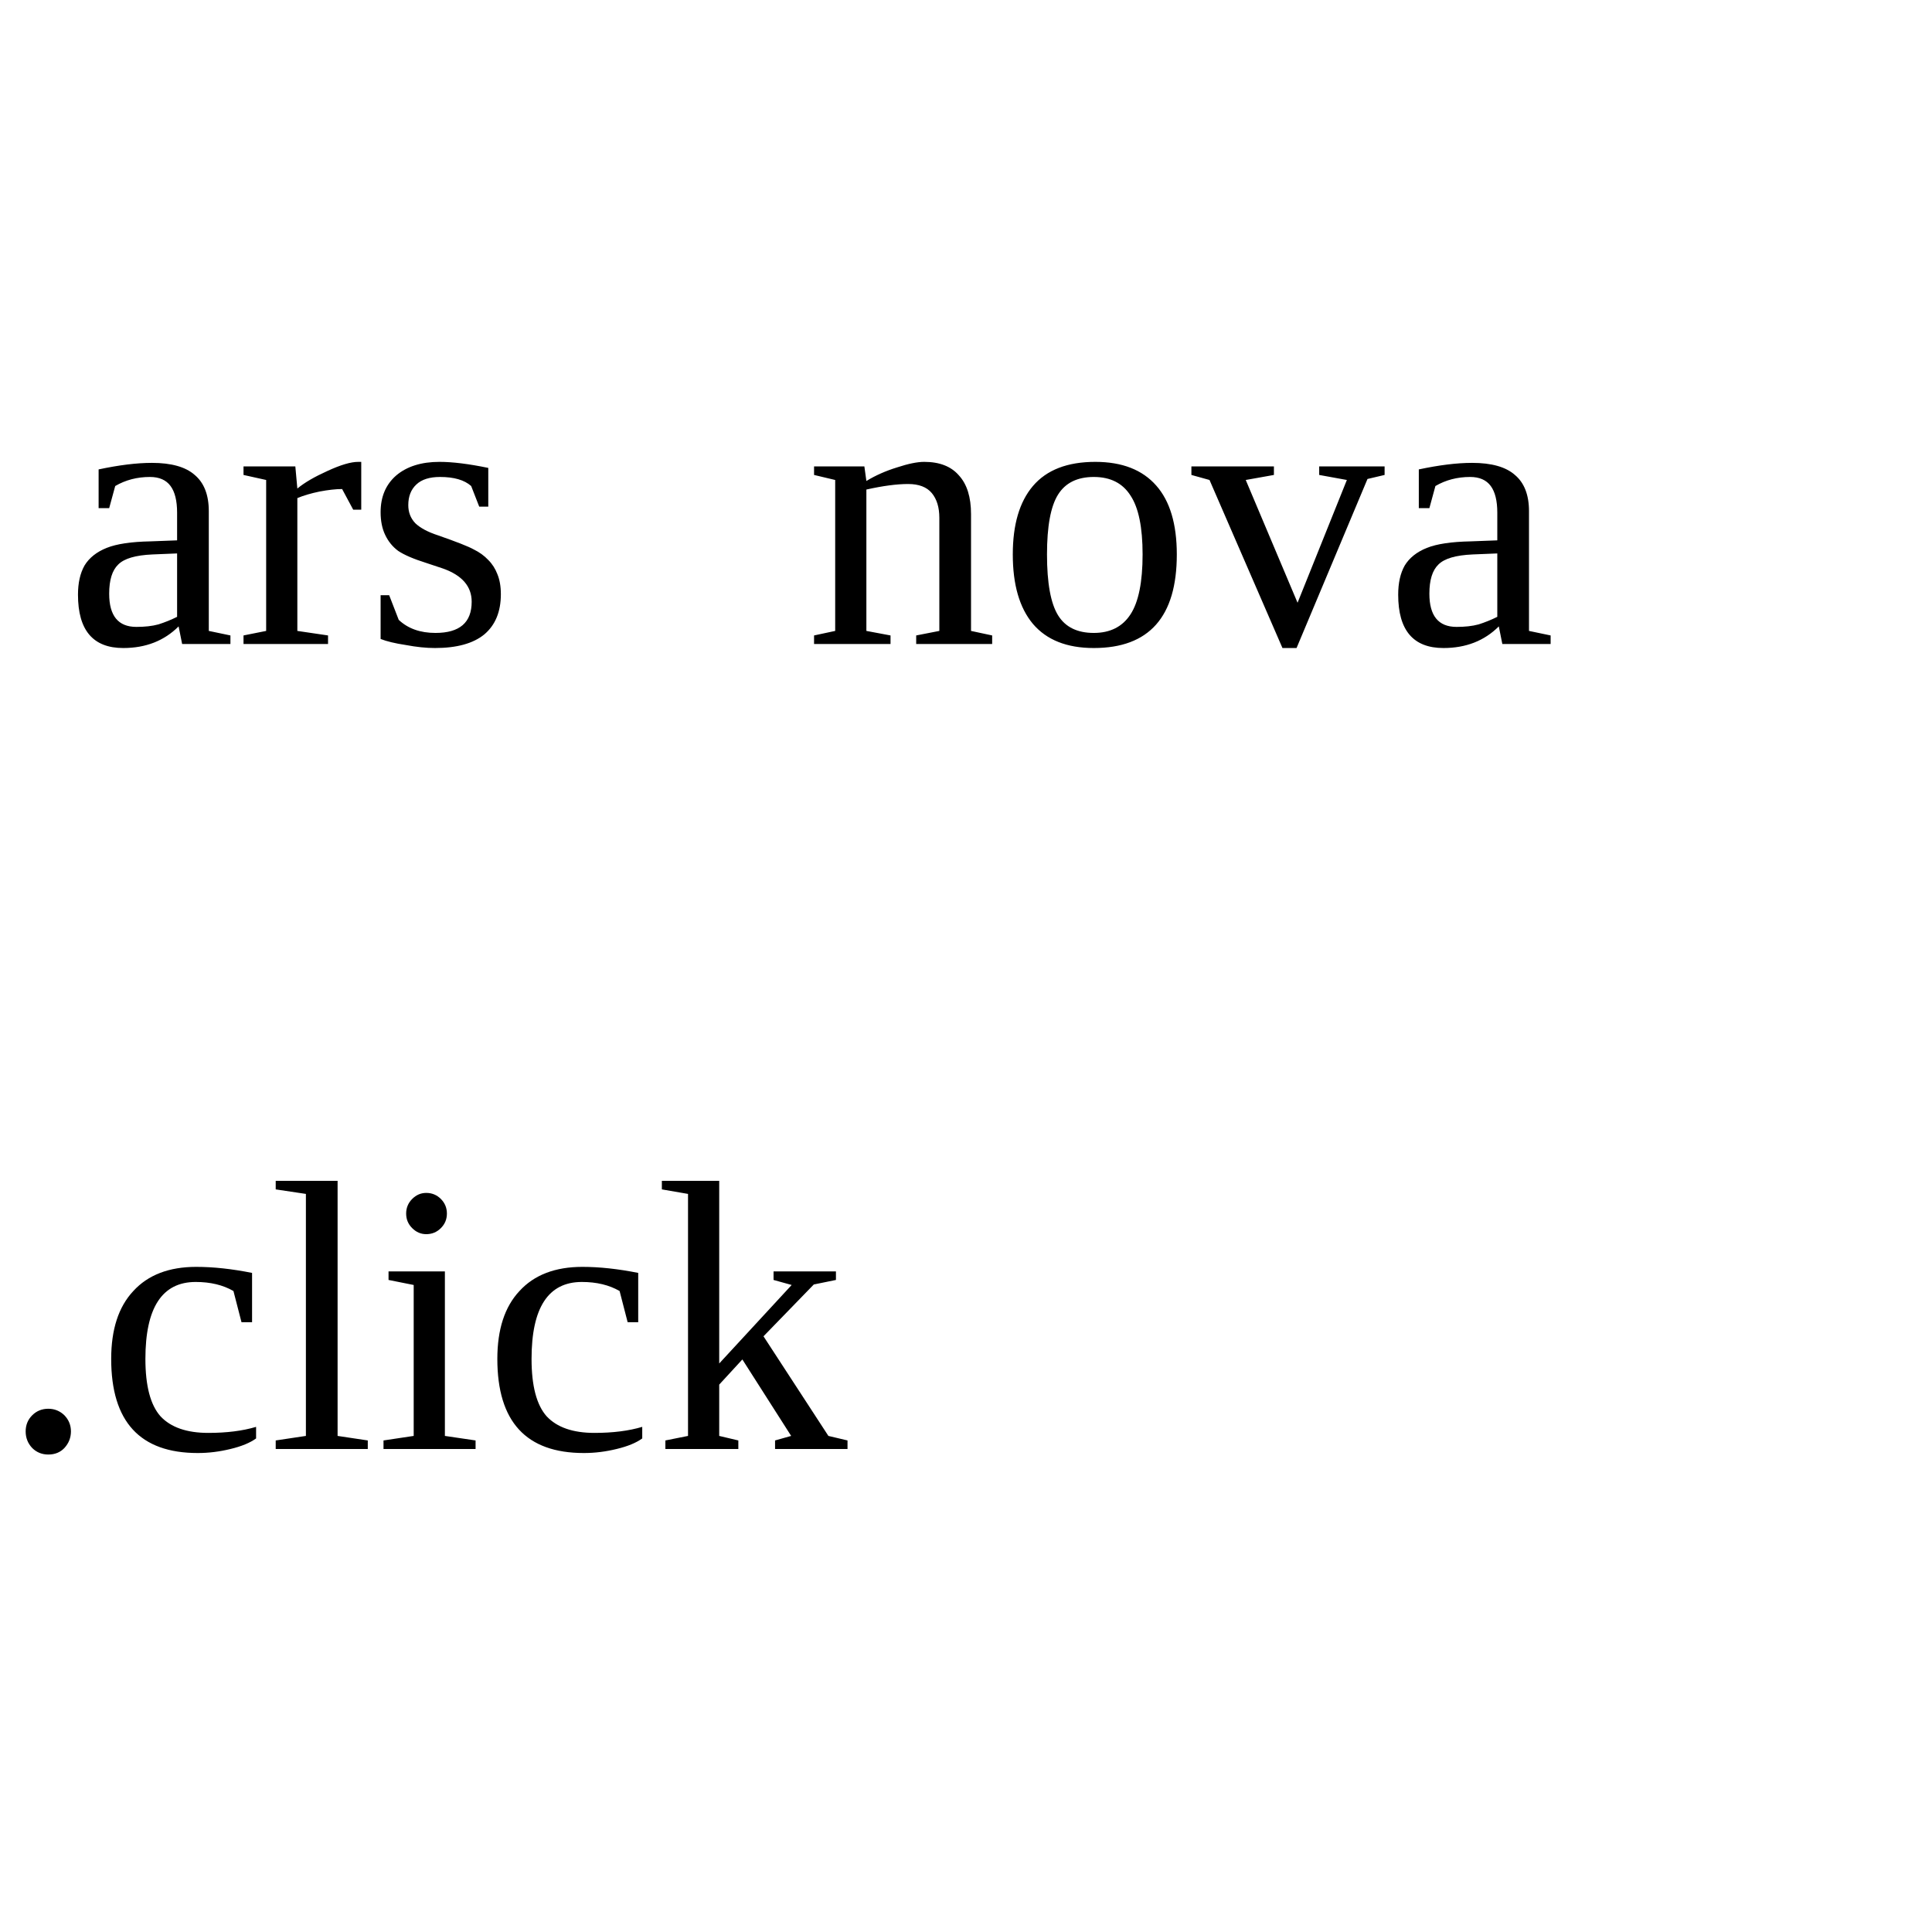
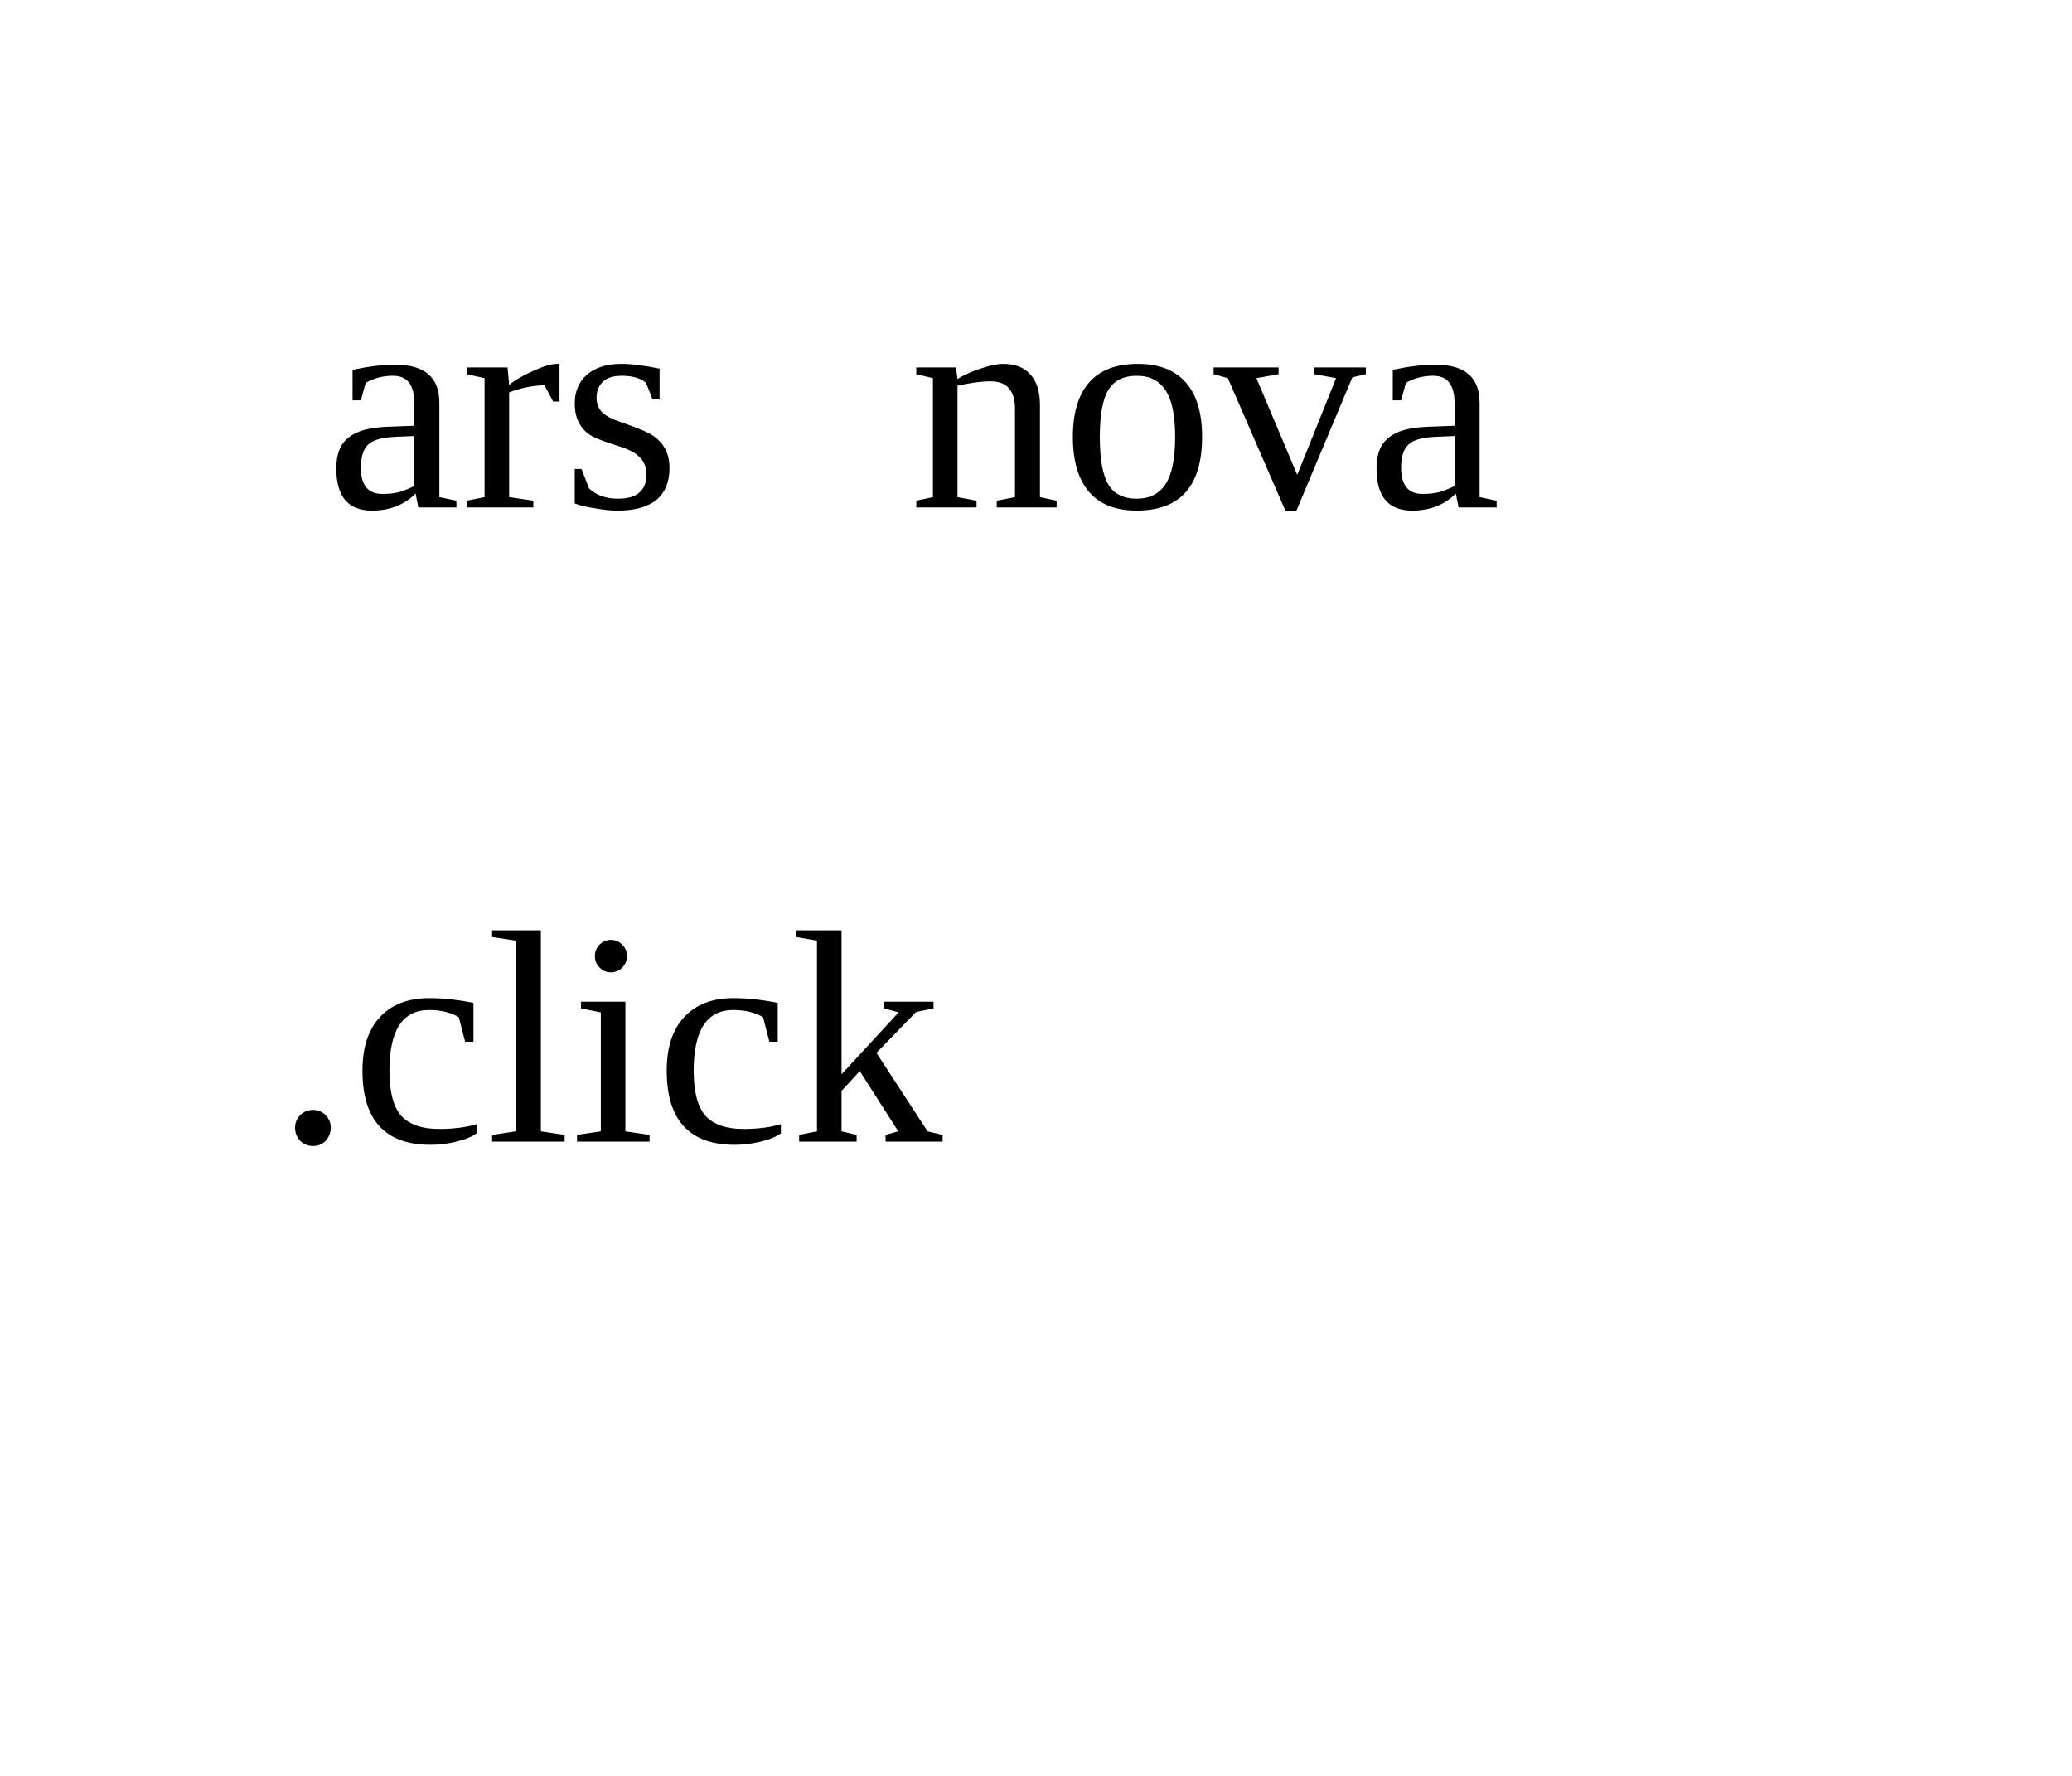
- <svg xmlns="http://www.w3.org/2000/svg" height="60" id="logo-image-xl" viewBox="0 0 60 60" width="60" font-size="0.9rem">
+ <svg xmlns="http://www.w3.org/2000/svg" height="60" id="logo-image-xl" viewBox="0 0 60 70" width="70" font-size="0.9rem">
  <text class="arsnova-logo-ars" x="2" y="20">ars
   </text>
  <text class="arsnova-logo-nova" x="25" y="20">nova
   </text>
  <text class="arsnova-logo-click" style="font-size: 1.5rem;" x="0" y="45">.click
   </text>
</svg>
